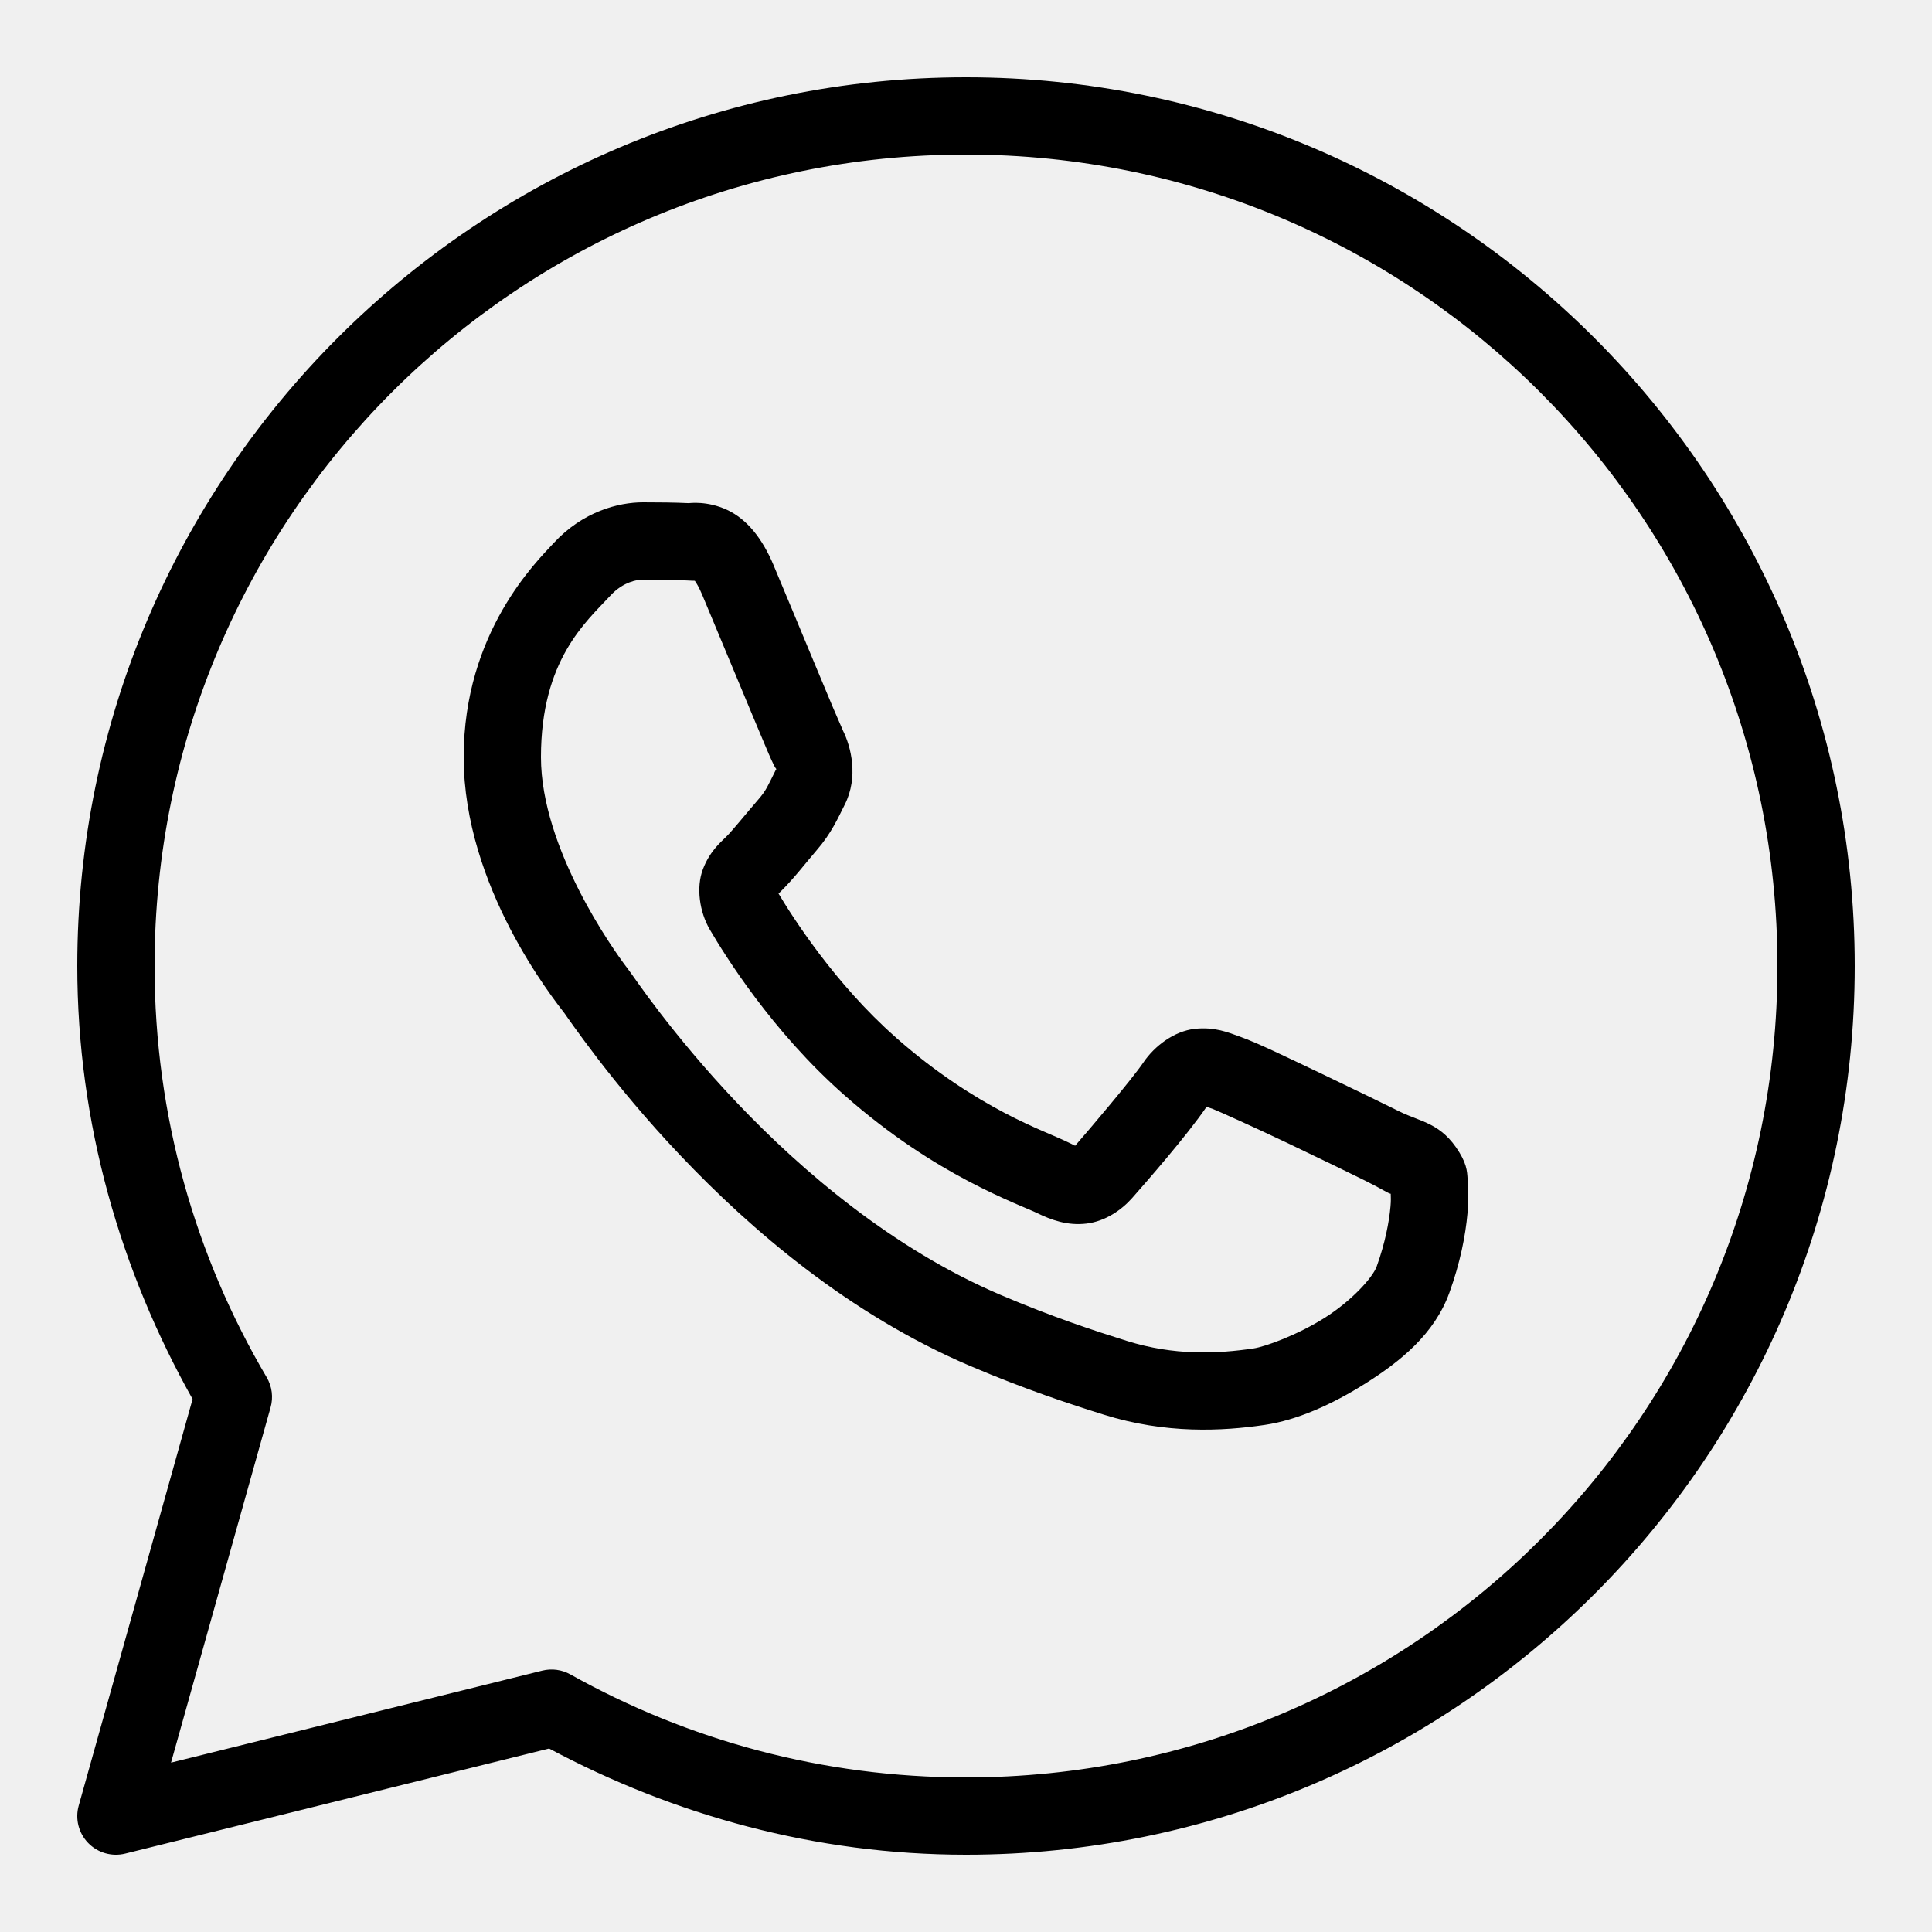
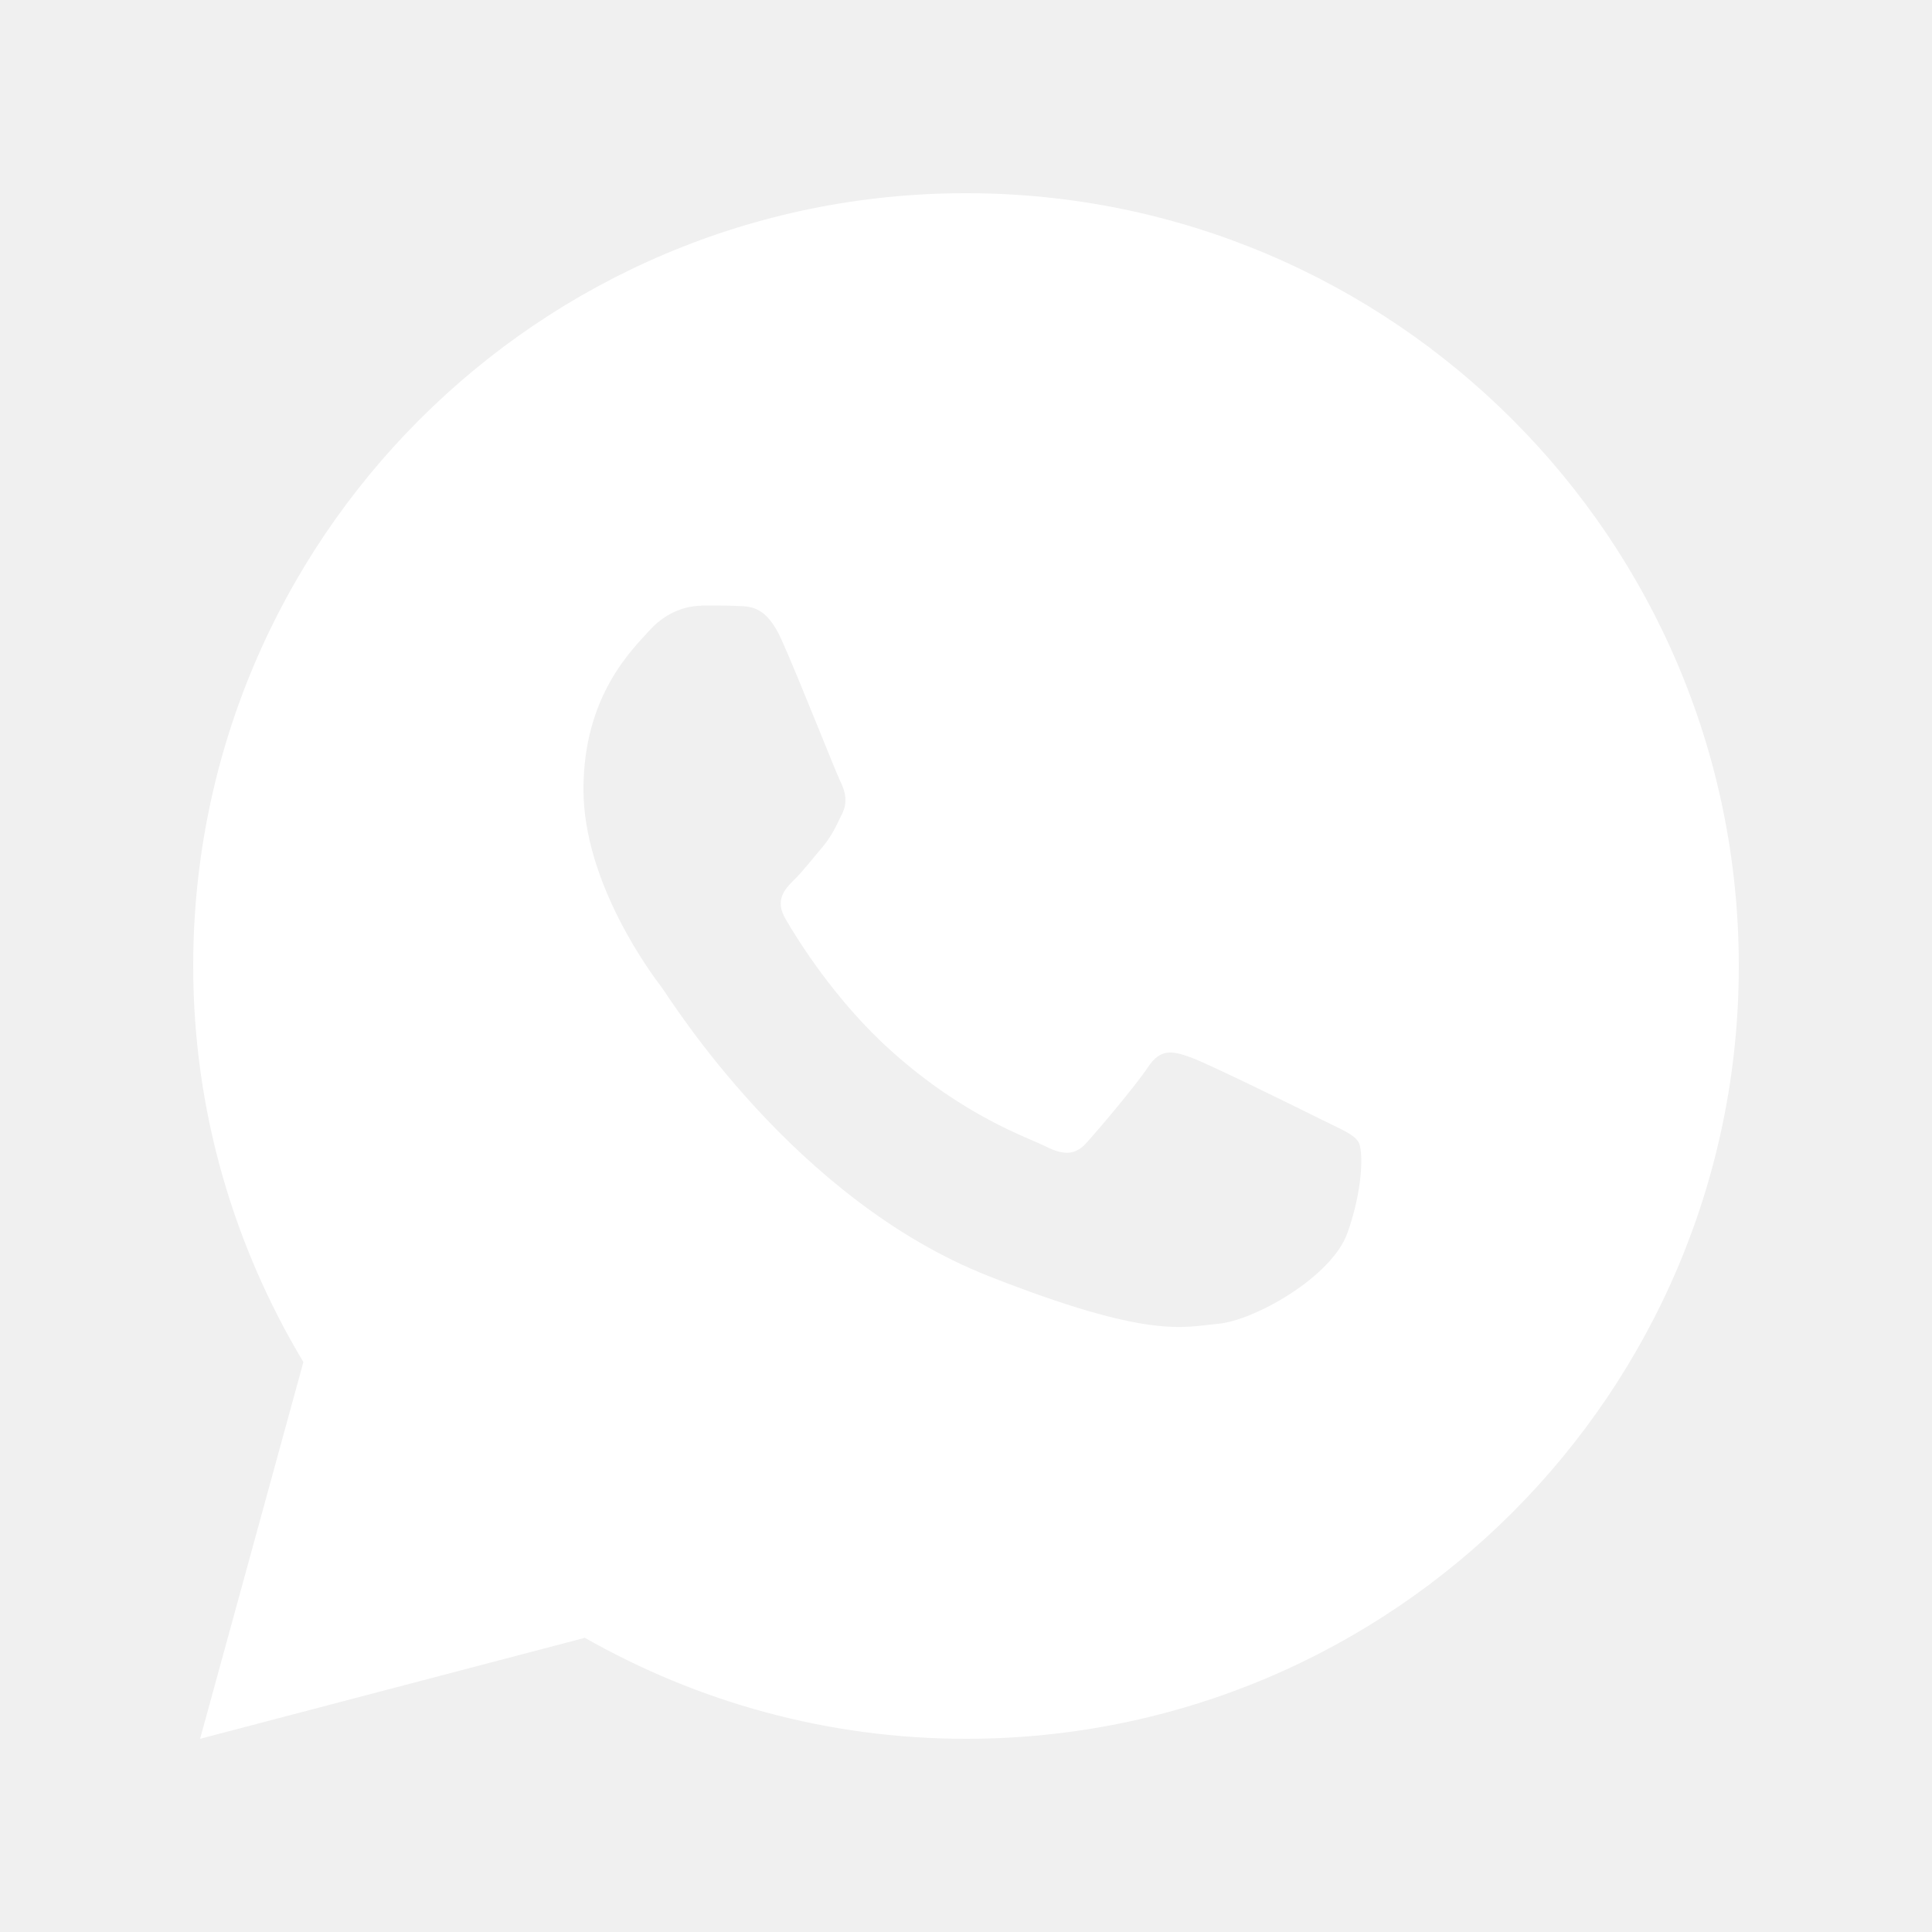
- <svg xmlns="http://www.w3.org/2000/svg" viewBox="0 0 50 50" width="50px" height="50px">
-   <path d="M 25 2 C 12.31 2 2 12.31 2 25 C 2 29.079 3.119 32.886 4.984 36.209 L 2.037 46.73 A 1 1 0 0 0 3.24 47.971 L 14.211 45.252 C 17.435 46.973 21.093 48 25 48 C 37.69 48 48 37.69 48 25 C 48 12.31 37.69 2 25 2 z M 25 4 C 36.61 4 46 13.39 46 25 C 46 36.61 36.61 46 25 46 C 21.278 46 17.792 45.03 14.762 43.334 A 1 1 0 0 0 14.033 43.236 L 4.426 45.617 L 7.002 36.426 A 1 1 0 0 0 6.902 35.646 C 5.061 32.524 4 28.89 4 25 C 4 13.39 13.39 4 25 4 z M 16.643 13 C 16.002 13 15.086 13.238 14.334 14.049 C 13.882 14.536 12 16.37 12 19.594 C 12 22.955 14.331 25.856 14.613 26.229 L 14.615 26.229 L 14.615 26.23 C 14.588 26.195 14.973 26.752 15.486 27.42 C 16 28.088 16.717 28.965 17.619 29.914 C 19.423 31.813 21.958 34.007 25.105 35.35 C 26.555 35.967 27.698 36.339 28.564 36.611 C 30.17 37.115 31.632 37.039 32.73 36.877 C 33.553 36.756 34.457 36.361 35.352 35.795 C 36.246 35.229 37.123 34.525 37.51 33.455 C 37.787 32.688 37.928 31.98 37.979 31.396 C 38.004 31.105 38.007 30.848 37.988 30.609 C 37.969 30.371 37.99 30.189 37.768 29.824 C 37.302 29.06 36.775 29.04 36.225 28.768 C 35.919 28.616 35.049 28.191 34.176 27.775 C 33.304 27.36 32.549 26.992 32.084 26.826 C 31.79 26.72 31.432 26.568 30.914 26.627 C 30.397 26.686 29.885 27.059 29.588 27.5 C 29.306 27.918 28.17 29.258 27.824 29.652 C 27.82 29.65 27.85 29.663 27.713 29.596 C 27.285 29.384 26.761 29.204 25.986 28.795 C 25.212 28.386 24.242 27.783 23.182 26.848 L 23.182 26.846 C 21.603 25.456 20.497 23.711 20.148 23.125 C 20.172 23.097 20.146 23.131 20.195 23.082 L 20.197 23.08 C 20.554 22.729 20.87 22.31 21.137 22.002 C 21.515 21.566 21.682 21.181 21.863 20.822 C 22.224 20.106 22.023 19.319 21.814 18.904 L 21.814 18.902 C 21.829 18.931 21.702 18.65 21.564 18.326 C 21.427 18.001 21.252 17.58 21.064 17.131 C 20.69 16.233 20.272 15.225 20.023 14.635 L 20.023 14.633 C 19.731 13.938 19.334 13.437 18.816 13.195 C 18.298 12.954 17.841 13.022 17.822 13.021 L 17.82 13.021 C 17.451 13.004 17.045 13 16.643 13 z M 16.643 15 C 17.028 15 17.408 15.005 17.727 15.02 C 18.054 15.036 18.034 15.037 17.971 15.008 C 17.907 14.978 17.994 14.968 18.18 15.41 C 18.423 15.988 18.843 16.999 19.219 17.9 C 19.407 18.351 19.582 18.774 19.723 19.105 C 19.863 19.437 19.939 19.622 20.027 19.799 L 20.027 19.801 L 20.029 19.803 C 20.116 19.973 20.108 19.864 20.078 19.924 C 19.867 20.343 19.838 20.445 19.625 20.691 C 19.3 21.066 18.968 21.483 18.793 21.656 C 18.639 21.807 18.362 22.042 18.189 22.502 C 18.016 22.963 18.097 23.595 18.375 24.066 C 18.745 24.695 19.964 26.679 21.859 28.348 C 23.053 29.4 24.165 30.096 25.053 30.564 C 25.941 31.033 26.664 31.307 26.826 31.387 C 27.211 31.577 27.631 31.725 28.119 31.666 C 28.608 31.607 29.029 31.311 29.297 31.008 L 29.299 31.006 C 29.656 30.601 30.716 29.391 31.225 28.645 C 31.246 28.652 31.239 28.646 31.408 28.707 L 31.408 28.709 L 31.41 28.709 C 31.487 28.736 32.454 29.169 33.316 29.58 C 34.179 29.991 35.054 30.418 35.338 30.559 C 35.748 30.762 35.942 30.894 35.992 30.895 C 35.996 30.983 35.999 31.078 35.986 31.223 C 35.951 31.624 35.844 32.18 35.629 32.775 C 35.524 33.067 34.975 33.668 34.283 34.105 C 33.591 34.543 32.749 34.853 32.438 34.898 C 31.5 35.037 30.387 35.087 29.164 34.703 C 28.316 34.437 27.259 34.093 25.891 33.51 C 23.115 32.326 20.756 30.312 19.07 28.537 C 18.228 27.65 17.553 26.824 17.072 26.199 C 16.593 25.576 16.384 25.251 16.209 25.021 L 16.207 25.02 C 15.897 24.61 14 21.971 14 19.594 C 14 17.078 15.168 16.091 15.801 15.41 C 16.133 15.052 16.496 15 16.643 15 z" />
+ <svg xmlns="http://www.w3.org/2000/svg" viewBox="0,0,256,256" width="30px" height="30px" fill-rule="nonzero">
+   <g fill="#ffffff" fill-rule="nonzero" stroke="none" stroke-width="1" stroke-linecap="butt" stroke-linejoin="miter" stroke-miterlimit="10" stroke-dasharray="" stroke-dashoffset="0" font-family="none" font-weight="none" font-size="none" text-anchor="none" style="mix-blend-mode: normal">
+     <g transform="scale(8.53333,8.53333)">
+       <path d="M15,3c-6.627,0 -12,5.373 -12,12c0,2.251 0.632,4.35 1.711,6.15l-1.604,5.85l5.975,-1.568c1.747,0.993 3.764,1.568 5.918,1.568c6.627,0 12,-5.373 12,-12c0,-6.627 -5.373,-12 -12,-12zM10.893,9.402c0.195,0 0.395,-0.001 0.568,0.008c0.214,0.005 0.447,0.021 0.67,0.514c0.265,0.586 0.842,2.056 0.916,2.205c0.074,0.149 0.126,0.325 0.023,0.52c-0.098,0.2 -0.149,0.321 -0.293,0.498c-0.149,0.172 -0.312,0.386 -0.447,0.516c-0.149,0.149 -0.303,0.312 -0.131,0.609c0.172,0.297 0.769,1.271 1.652,2.057c1.135,1.014 2.093,1.326 2.391,1.475c0.298,0.149 0.471,0.126 0.643,-0.074c0.177,-0.195 0.743,-0.864 0.943,-1.162c0.195,-0.298 0.394,-0.246 0.664,-0.148c0.274,0.098 1.735,0.818 2.033,0.967c0.298,0.149 0.493,0.223 0.568,0.344c0.077,0.125 0.077,0.72 -0.17,1.414c-0.247,0.693 -1.46,1.363 -2.004,1.41c-0.549,0.051 -1.061,0.247 -3.568,-0.74c-3.024,-1.191 -4.931,-4.288 -5.08,-4.488c-0.149,-0.195 -1.211,-1.61 -1.211,-3.07c0,-1.465 0.768,-2.182 1.037,-2.48c0.274,-0.298 0.595,-0.371 0.795,-0.371z" />
+     </g>
+   </g>
</svg>
